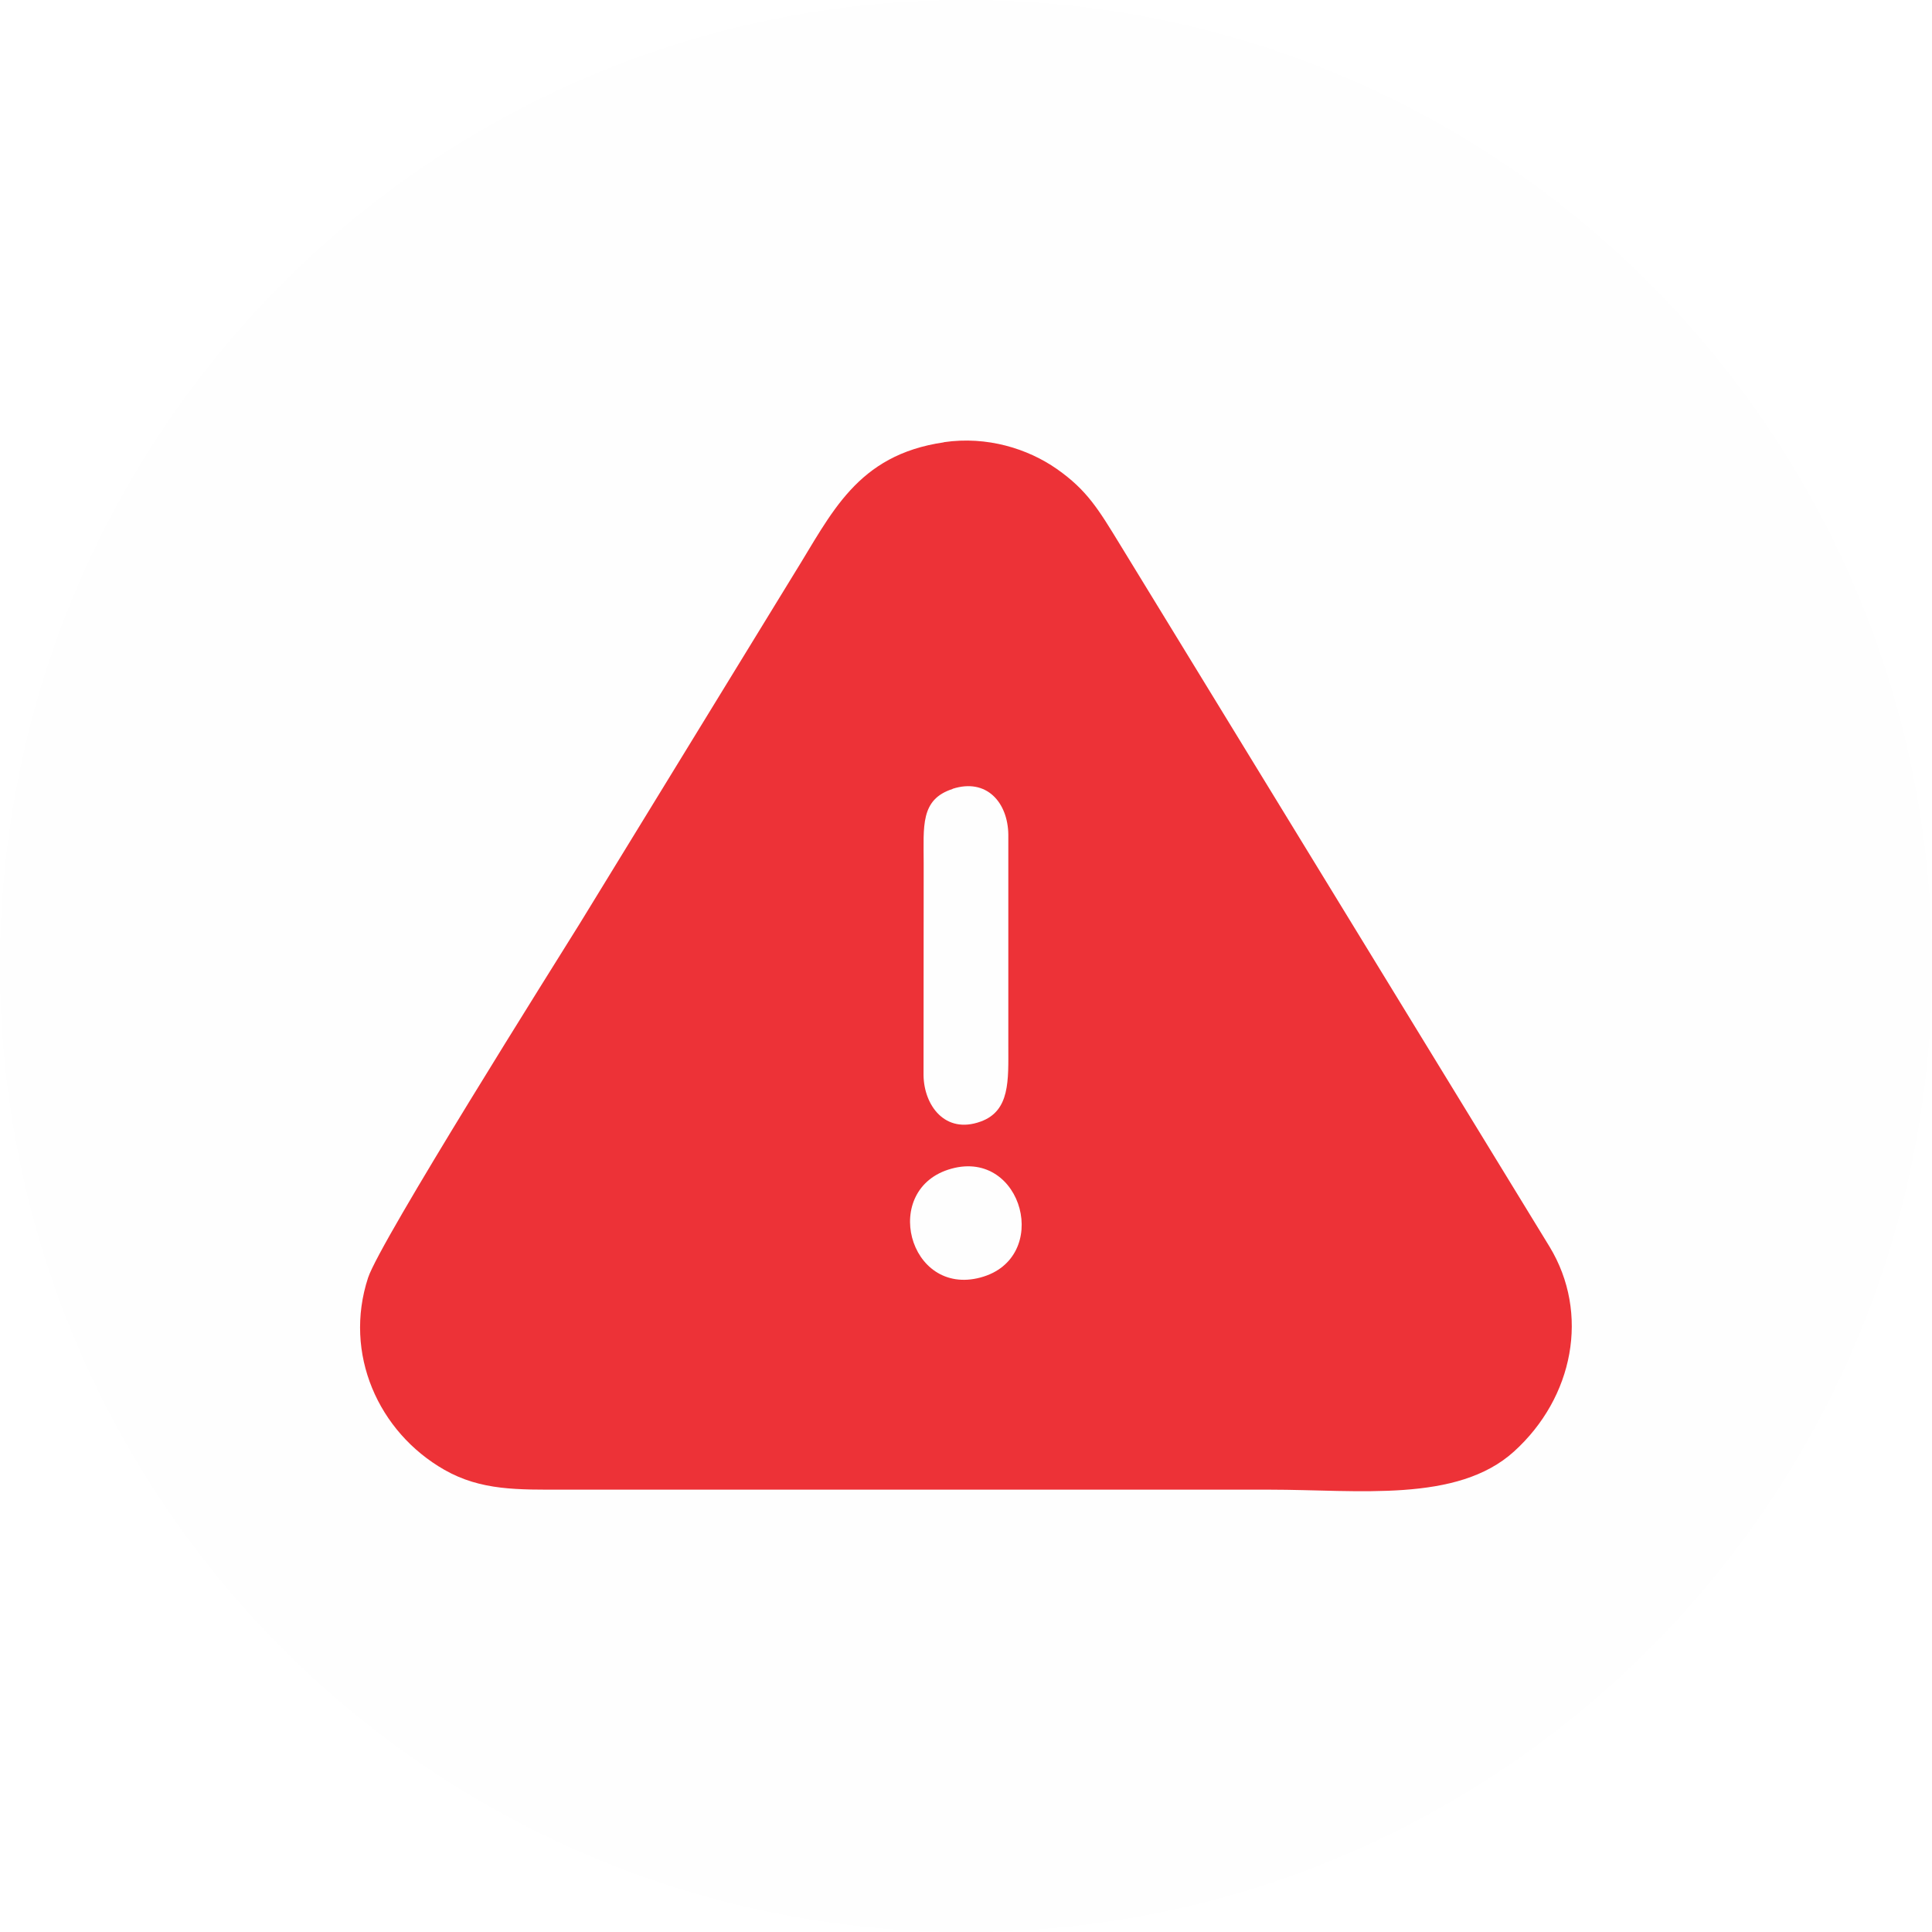
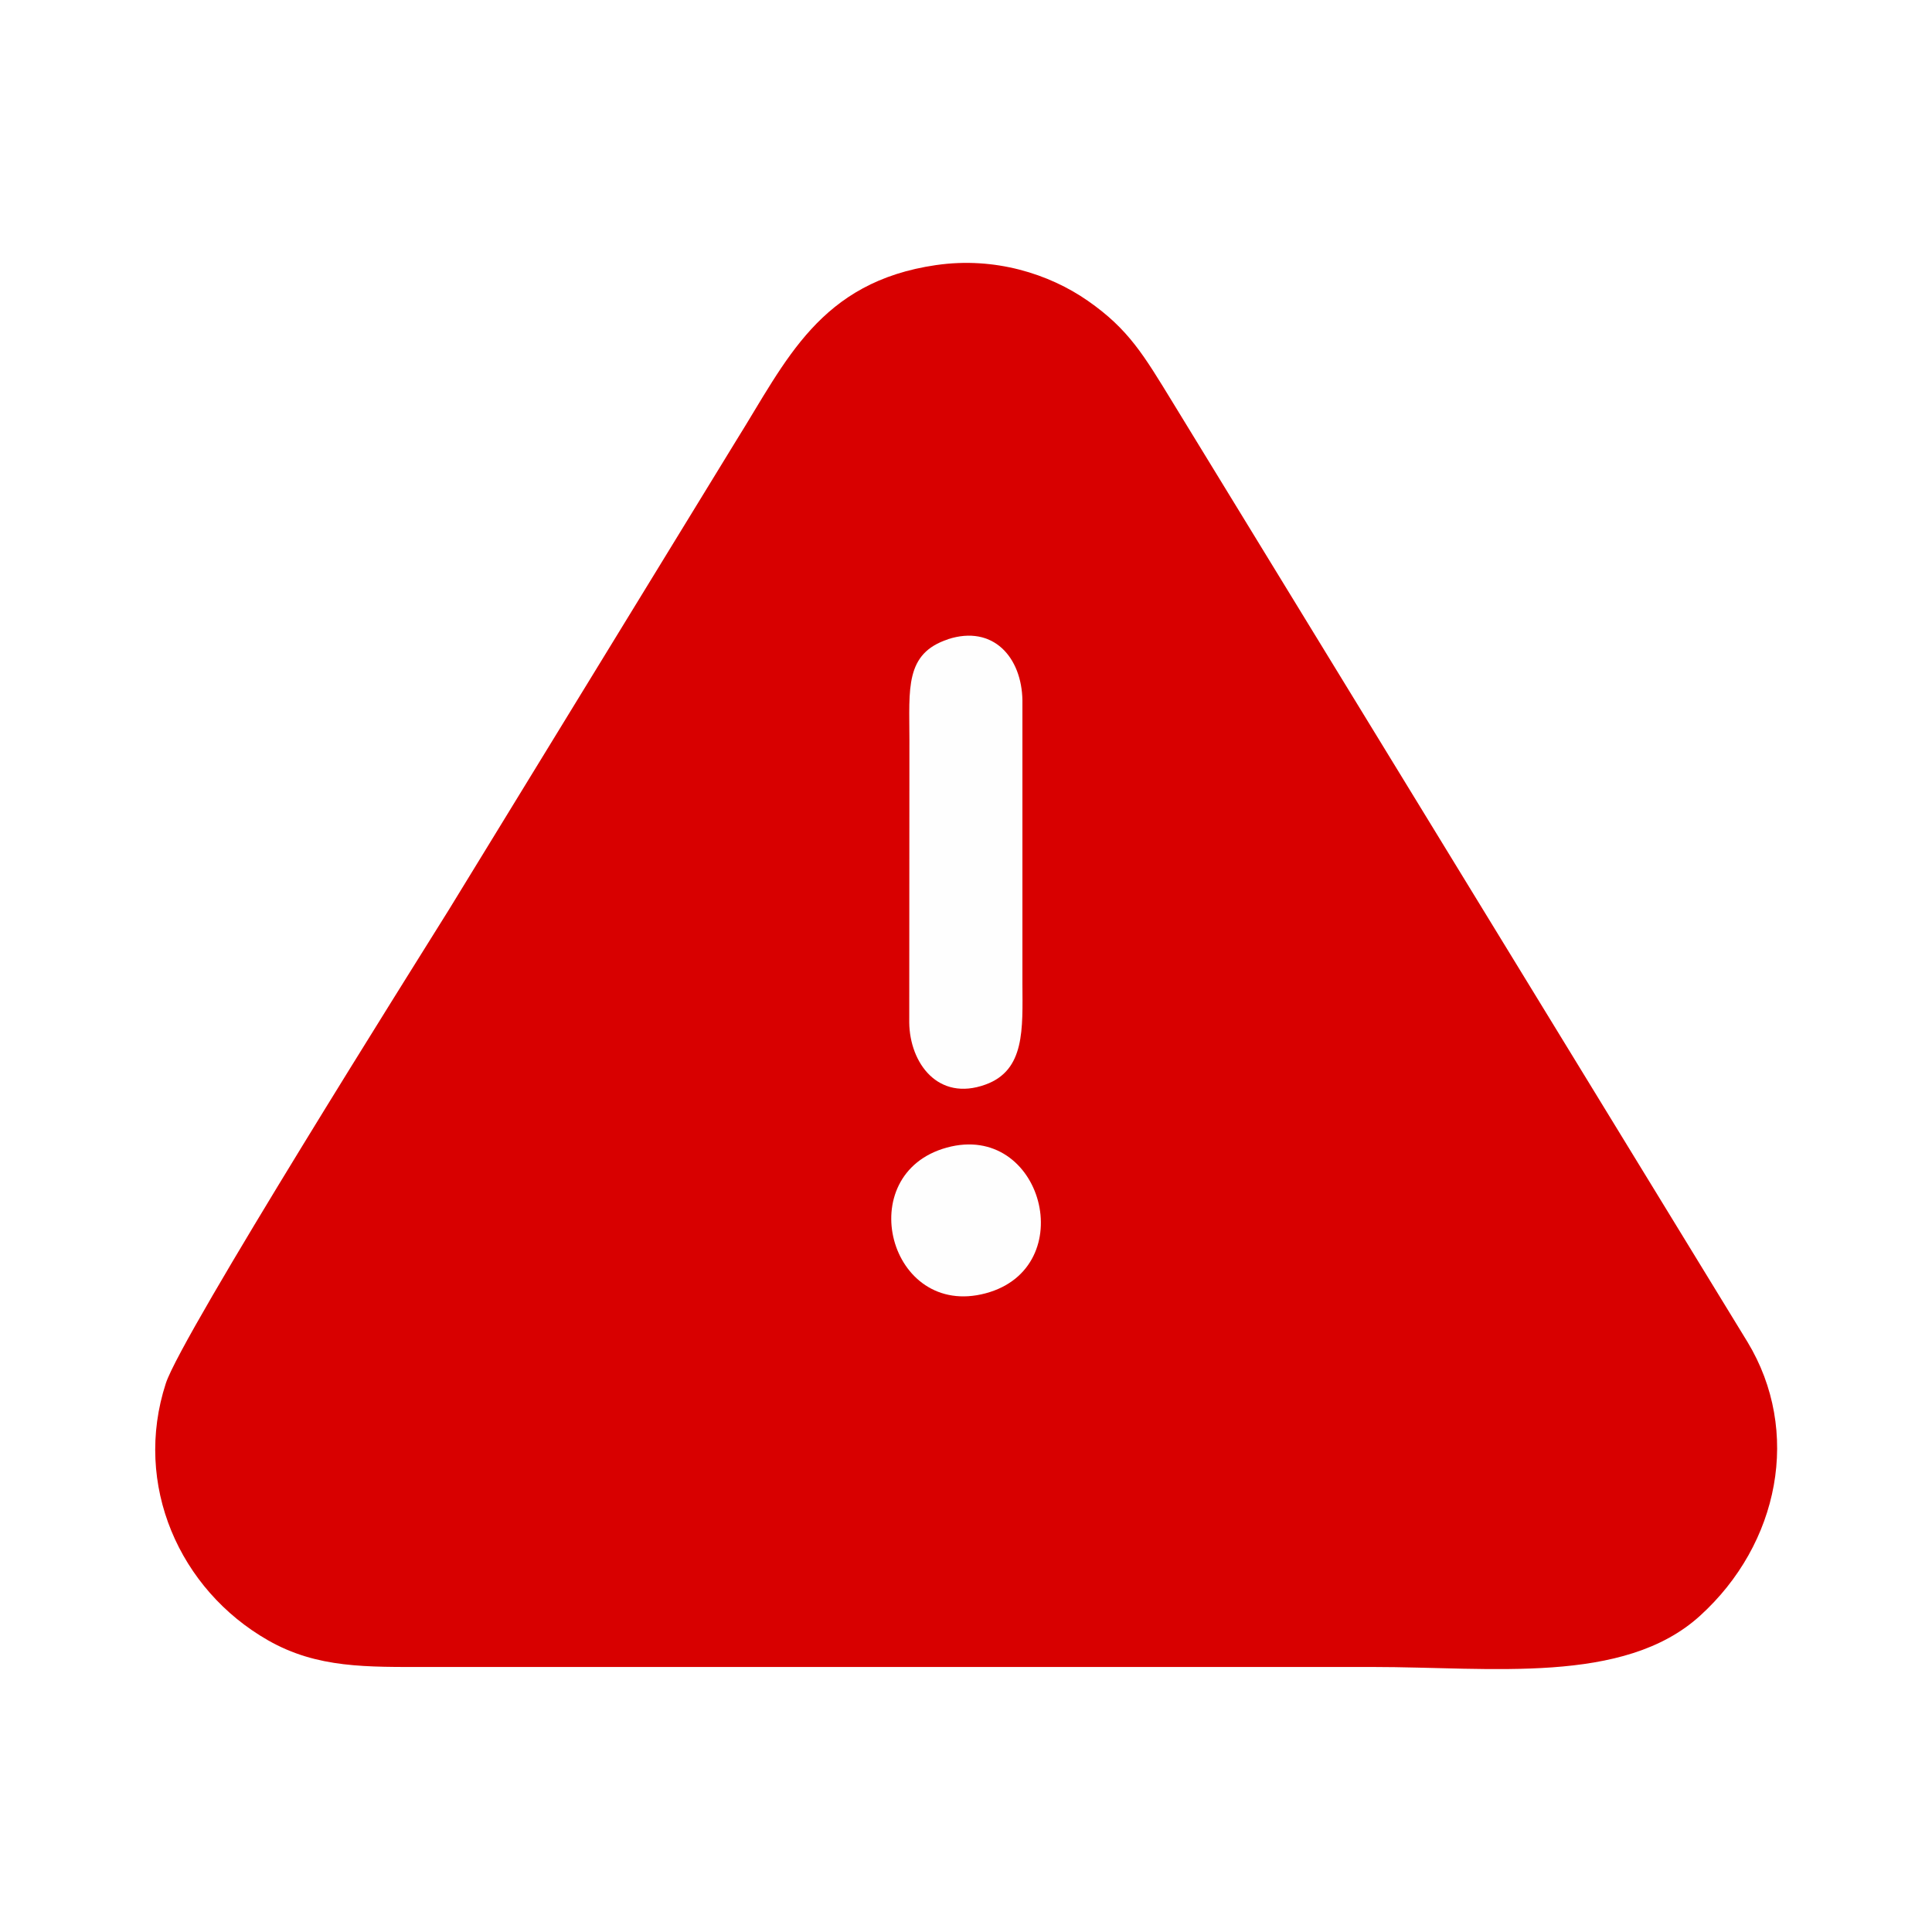
- <svg xmlns="http://www.w3.org/2000/svg" xml:space="preserve" width="20.638mm" height="20.638mm" version="1.1" style="shape-rendering:geometricPrecision; text-rendering:geometricPrecision; image-rendering:optimizeQuality; fill-rule:evenodd; clip-rule:evenodd" viewBox="0 0 134.22 134.22">
+ <svg xmlns="http://www.w3.org/2000/svg" xml:space="preserve" width="18.605mm" height="18.605mm" version="1.1" style="shape-rendering:geometricPrecision; text-rendering:geometricPrecision; image-rendering:optimizeQuality; fill-rule:evenodd; clip-rule:evenodd" viewBox="0 0 115.91 115.91">
  <defs>
    <style type="text/css">
   
-     .fil0 {fill:#FEFEFE}
-     .fil1 {fill:#ED3237}
+     .fil2 {fill:#FEFEFE}
+     .fil1 {fill:#D80000}
+     .fil0 {fill:#FEFEFE;fill-opacity:0.702}
   
  </style>
  </defs>
  <g id="Capa_x0020_1">
-     <circle class="fil0" cx="67.11" cy="67.11" r="67.11" />
-     <path class="fil1" d="M65.57 30.73c-6.06,0.88 -7.8,4.96 -10.39,9.11l-14.92 24.35c-1.62,2.61 -13.87,22.06 -14.69,24.58 -1.72,5.26 0.7,10.71 5.3,13.34 2.56,1.46 5.12,1.38 8.33,1.38l49 0c6.18,0 13.03,0.93 16.98,-2.65 4.14,-3.75 5.28,-9.6 2.47,-14.23l-29.81 -48.73c-1.53,-2.5 -2.31,-3.82 -4.42,-5.3 -2.02,-1.41 -4.85,-2.3 -7.85,-1.86z" />
-     <path class="fil0" d="M66.18 54.81c-2.26,0.73 -2.01,2.58 -2.01,5.2l-0.01 14.69c0.03,2.1 1.5,4.11 3.96,3.22 2.07,-0.74 1.93,-2.89 1.93,-5.25l0 -14.69c-0.03,-2.23 -1.51,-3.94 -3.87,-3.18z" />
-     <path class="fil0" d="M66.1 81.19c-4.96,1.36 -3,8.91 2.02,7.56 4.95,-1.33 2.95,-8.93 -2.02,-7.56z" />
+     <path class="fil0" d="M3.18 0l109.54 0c1.75,0 3.18,1.43 3.18,3.18l0 109.54c0,1.75 -1.43,3.18 -3.18,3.18l-109.54 0c-1.75,0 -3.18,-1.43 -3.18,-3.18l0 -109.54c0,-1.75 1.43,-3.18 3.18,-3.18z" />
+     <path class="fil1" d="M56.18 15.9c-7.01,1.01 -9.01,5.74 -12.01,10.53l-17.24 28.15c-1.88,3.02 -16.03,25.5 -16.98,28.41 -1.98,6.08 0.81,12.38 6.13,15.42 2.96,1.69 5.92,1.6 9.63,1.6l56.64 0c7.14,0 15.06,1.08 19.63,-3.06 4.78,-4.33 6.1,-11.09 2.86,-16.44l-34.46 -56.33c-1.77,-2.89 -2.66,-4.42 -5.11,-6.13 -2.34,-1.63 -5.6,-2.65 -9.08,-2.15z" />
+     <g id="_1825632686672">
+       <path class="fil2" d="M56.89 38.35c-2.62,0.85 -2.33,2.98 -2.33,6.02l-0.01 16.98c0.03,2.43 1.73,4.75 4.57,3.72 2.39,-0.86 2.23,-3.34 2.22,-6.07l0 -16.98c-0.04,-2.58 -1.75,-4.55 -4.47,-3.67z" />
+       <path class="fil2" d="M56.8 68.85c-5.74,1.58 -3.47,10.3 2.34,8.74 5.73,-1.54 3.41,-10.32 -2.34,-8.74z" />
+     </g>
  </g>
</svg>
